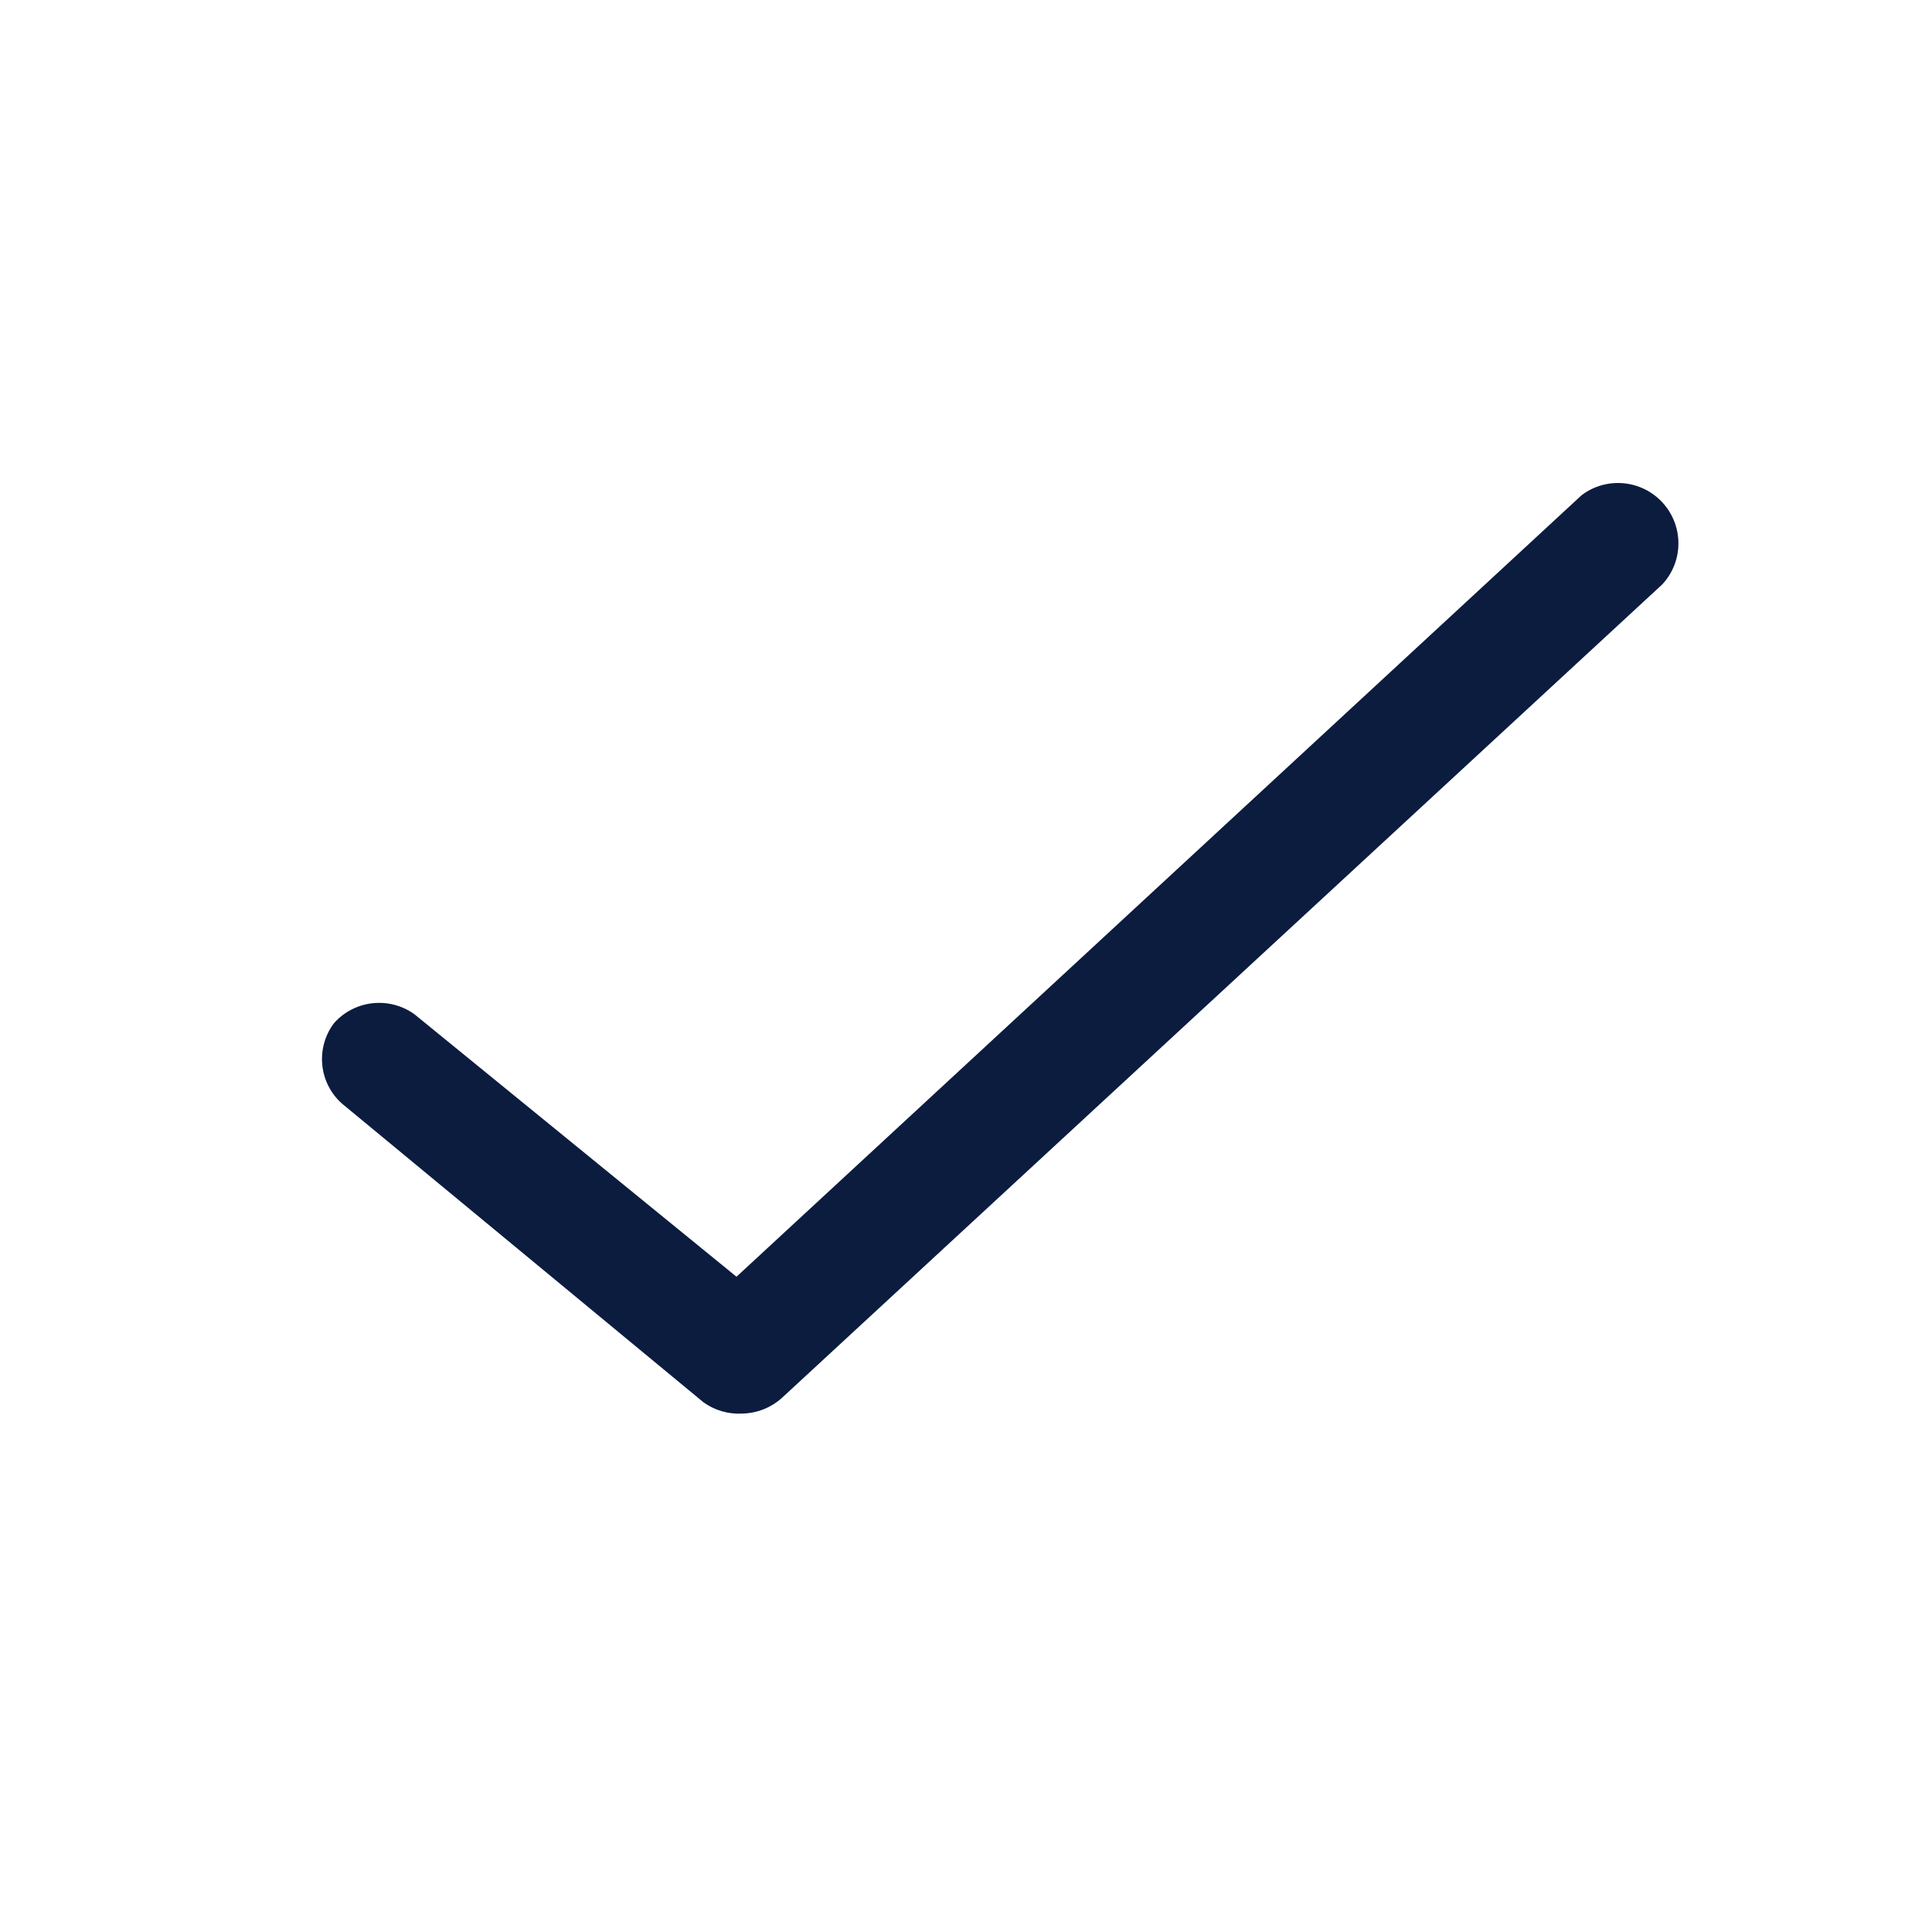
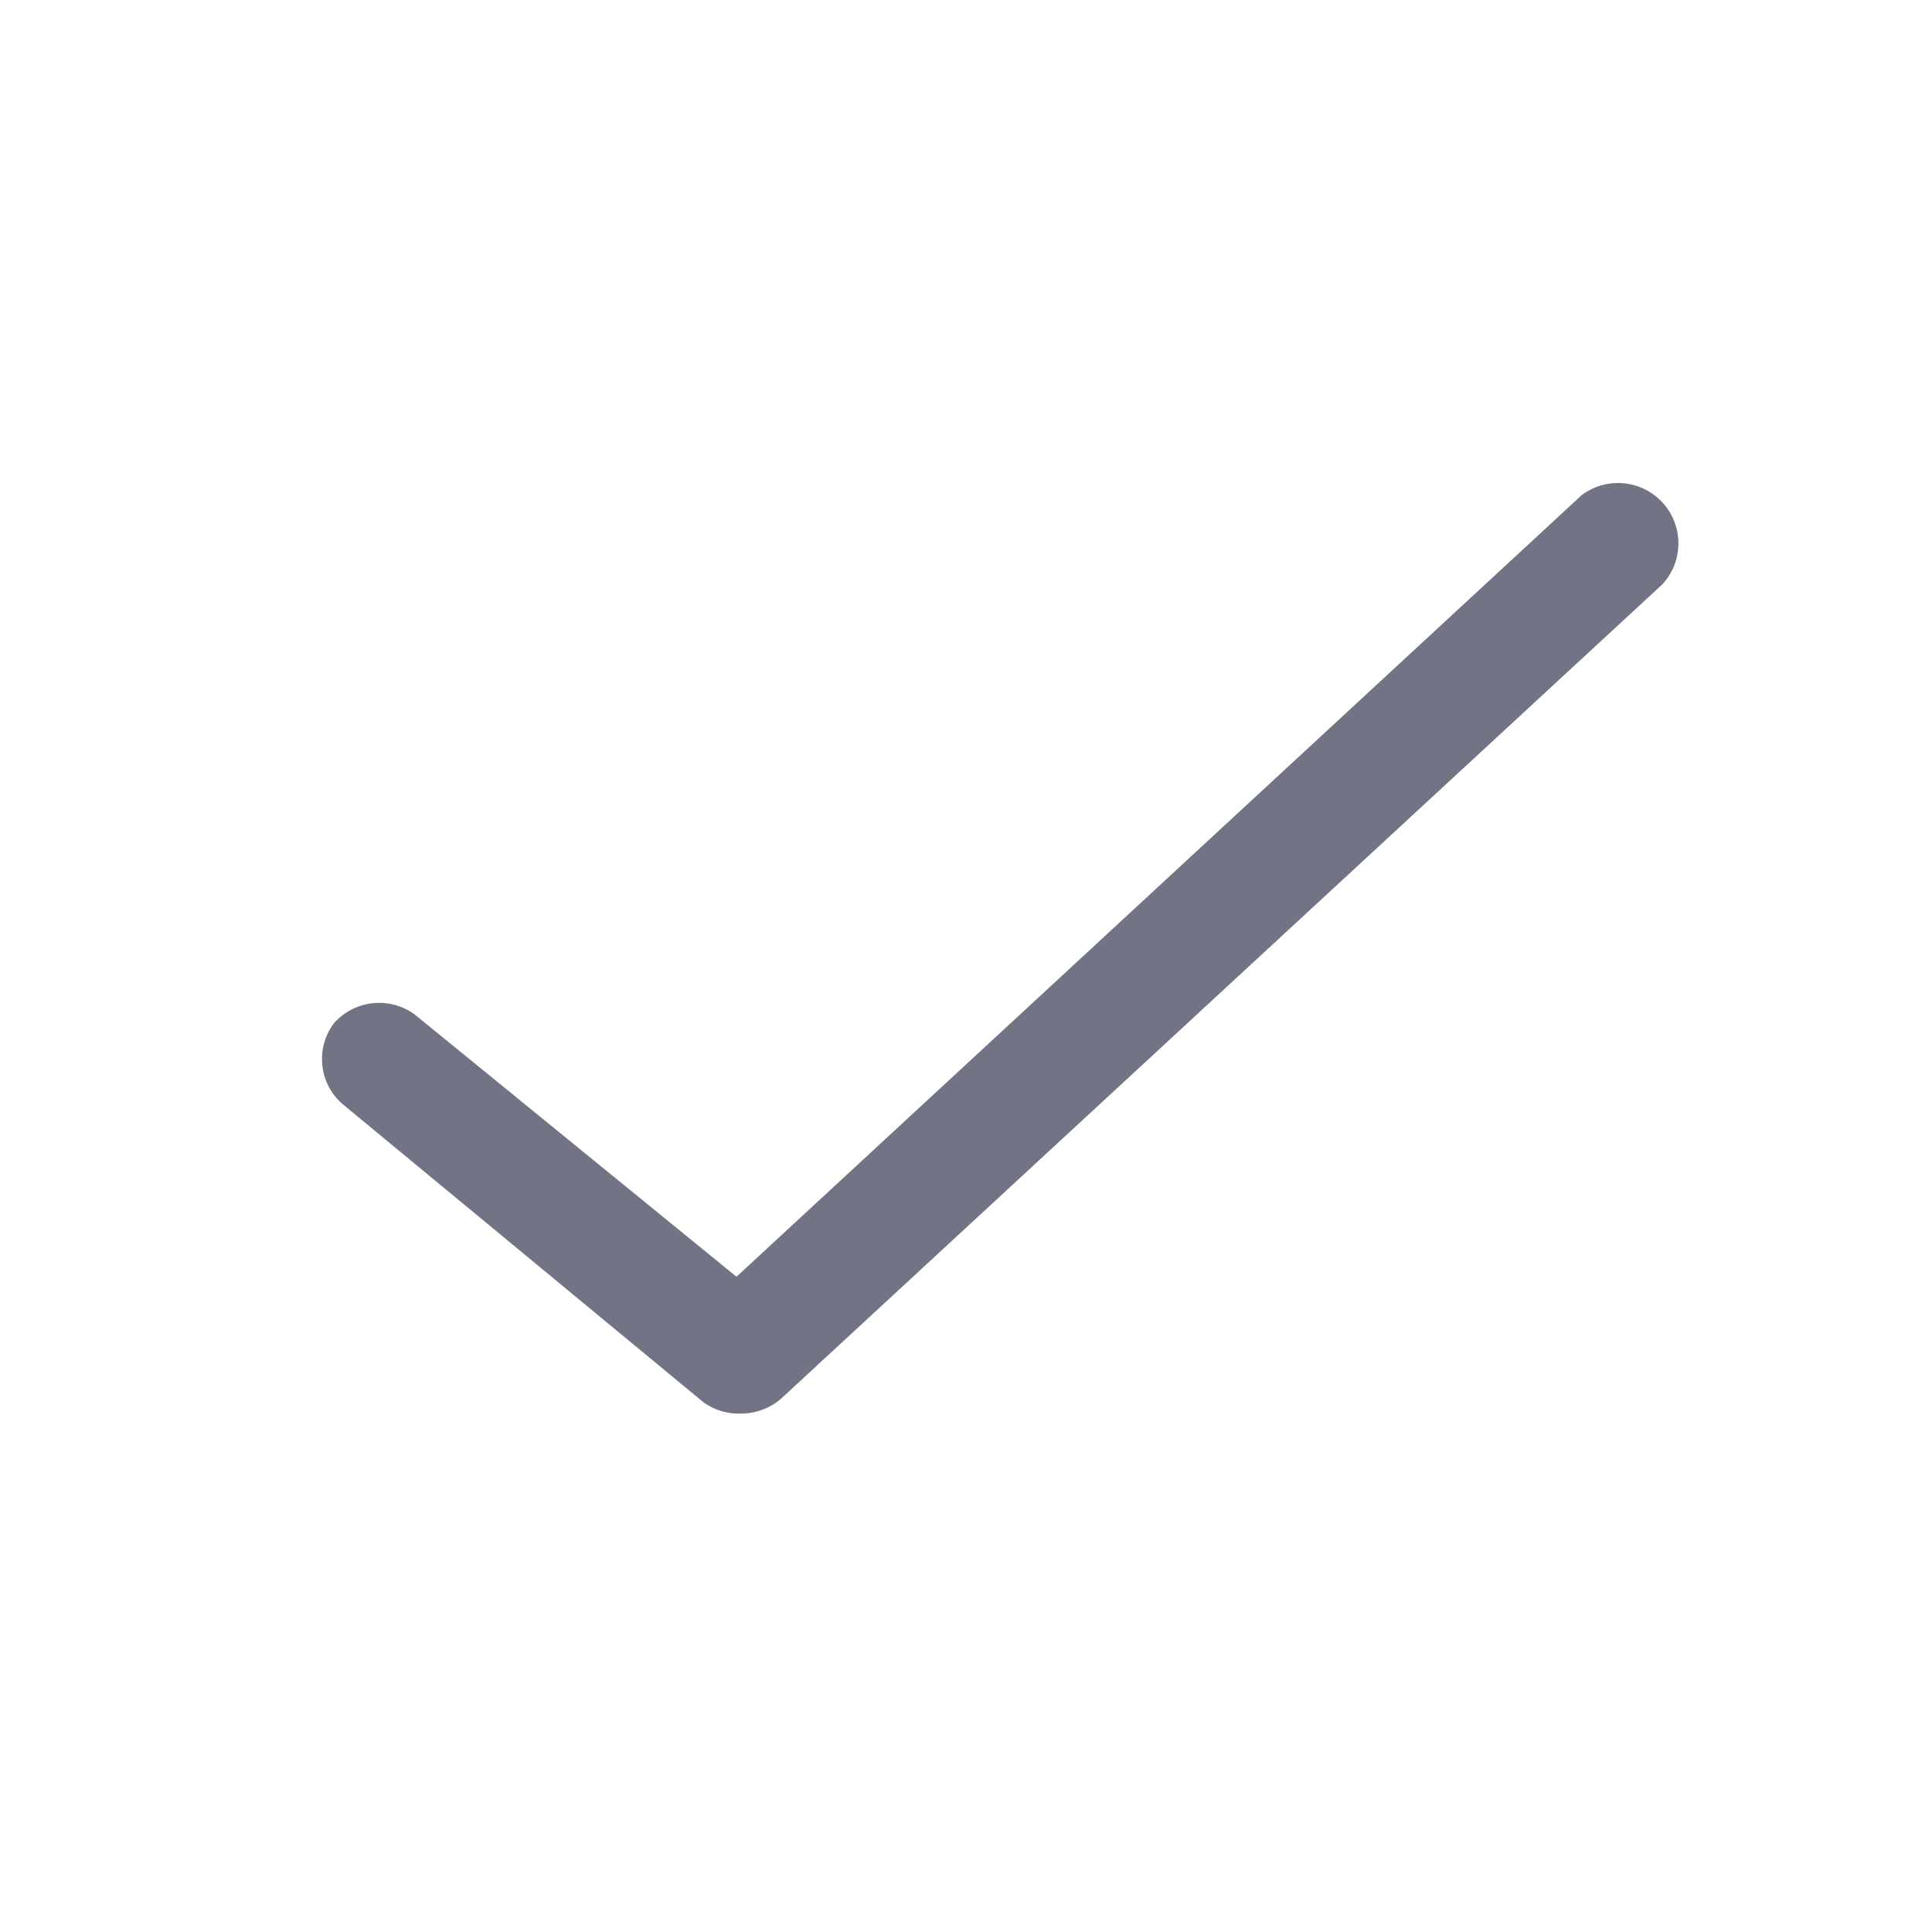
<svg xmlns="http://www.w3.org/2000/svg" width="24" height="24" viewBox="0 0 24 24" fill="none">
-   <path d="M9.209 17.56C9.042 17.568 8.876 17.518 8.739 17.42L4.249 13.71C3.96 13.454 3.917 13.019 4.149 12.71C4.405 12.422 4.837 12.375 5.149 12.6L9.149 15.86L19.649 6.15C19.96 5.917 20.397 5.96 20.657 6.248C20.917 6.537 20.914 6.976 20.649 7.26L9.719 17.36C9.58 17.488 9.398 17.559 9.209 17.56V17.56Z" fill="#0B1C3F" />
+   <path d="M9.209 17.56C9.042 17.568 8.876 17.518 8.739 17.42L4.249 13.71C3.96 13.454 3.917 13.019 4.149 12.71C4.405 12.422 4.837 12.375 5.149 12.6L9.149 15.86L19.649 6.15C19.96 5.917 20.397 5.96 20.657 6.248C20.917 6.537 20.914 6.976 20.649 7.26L9.719 17.36C9.58 17.488 9.398 17.559 9.209 17.56V17.56Z" fill="#707485" />
</svg>
